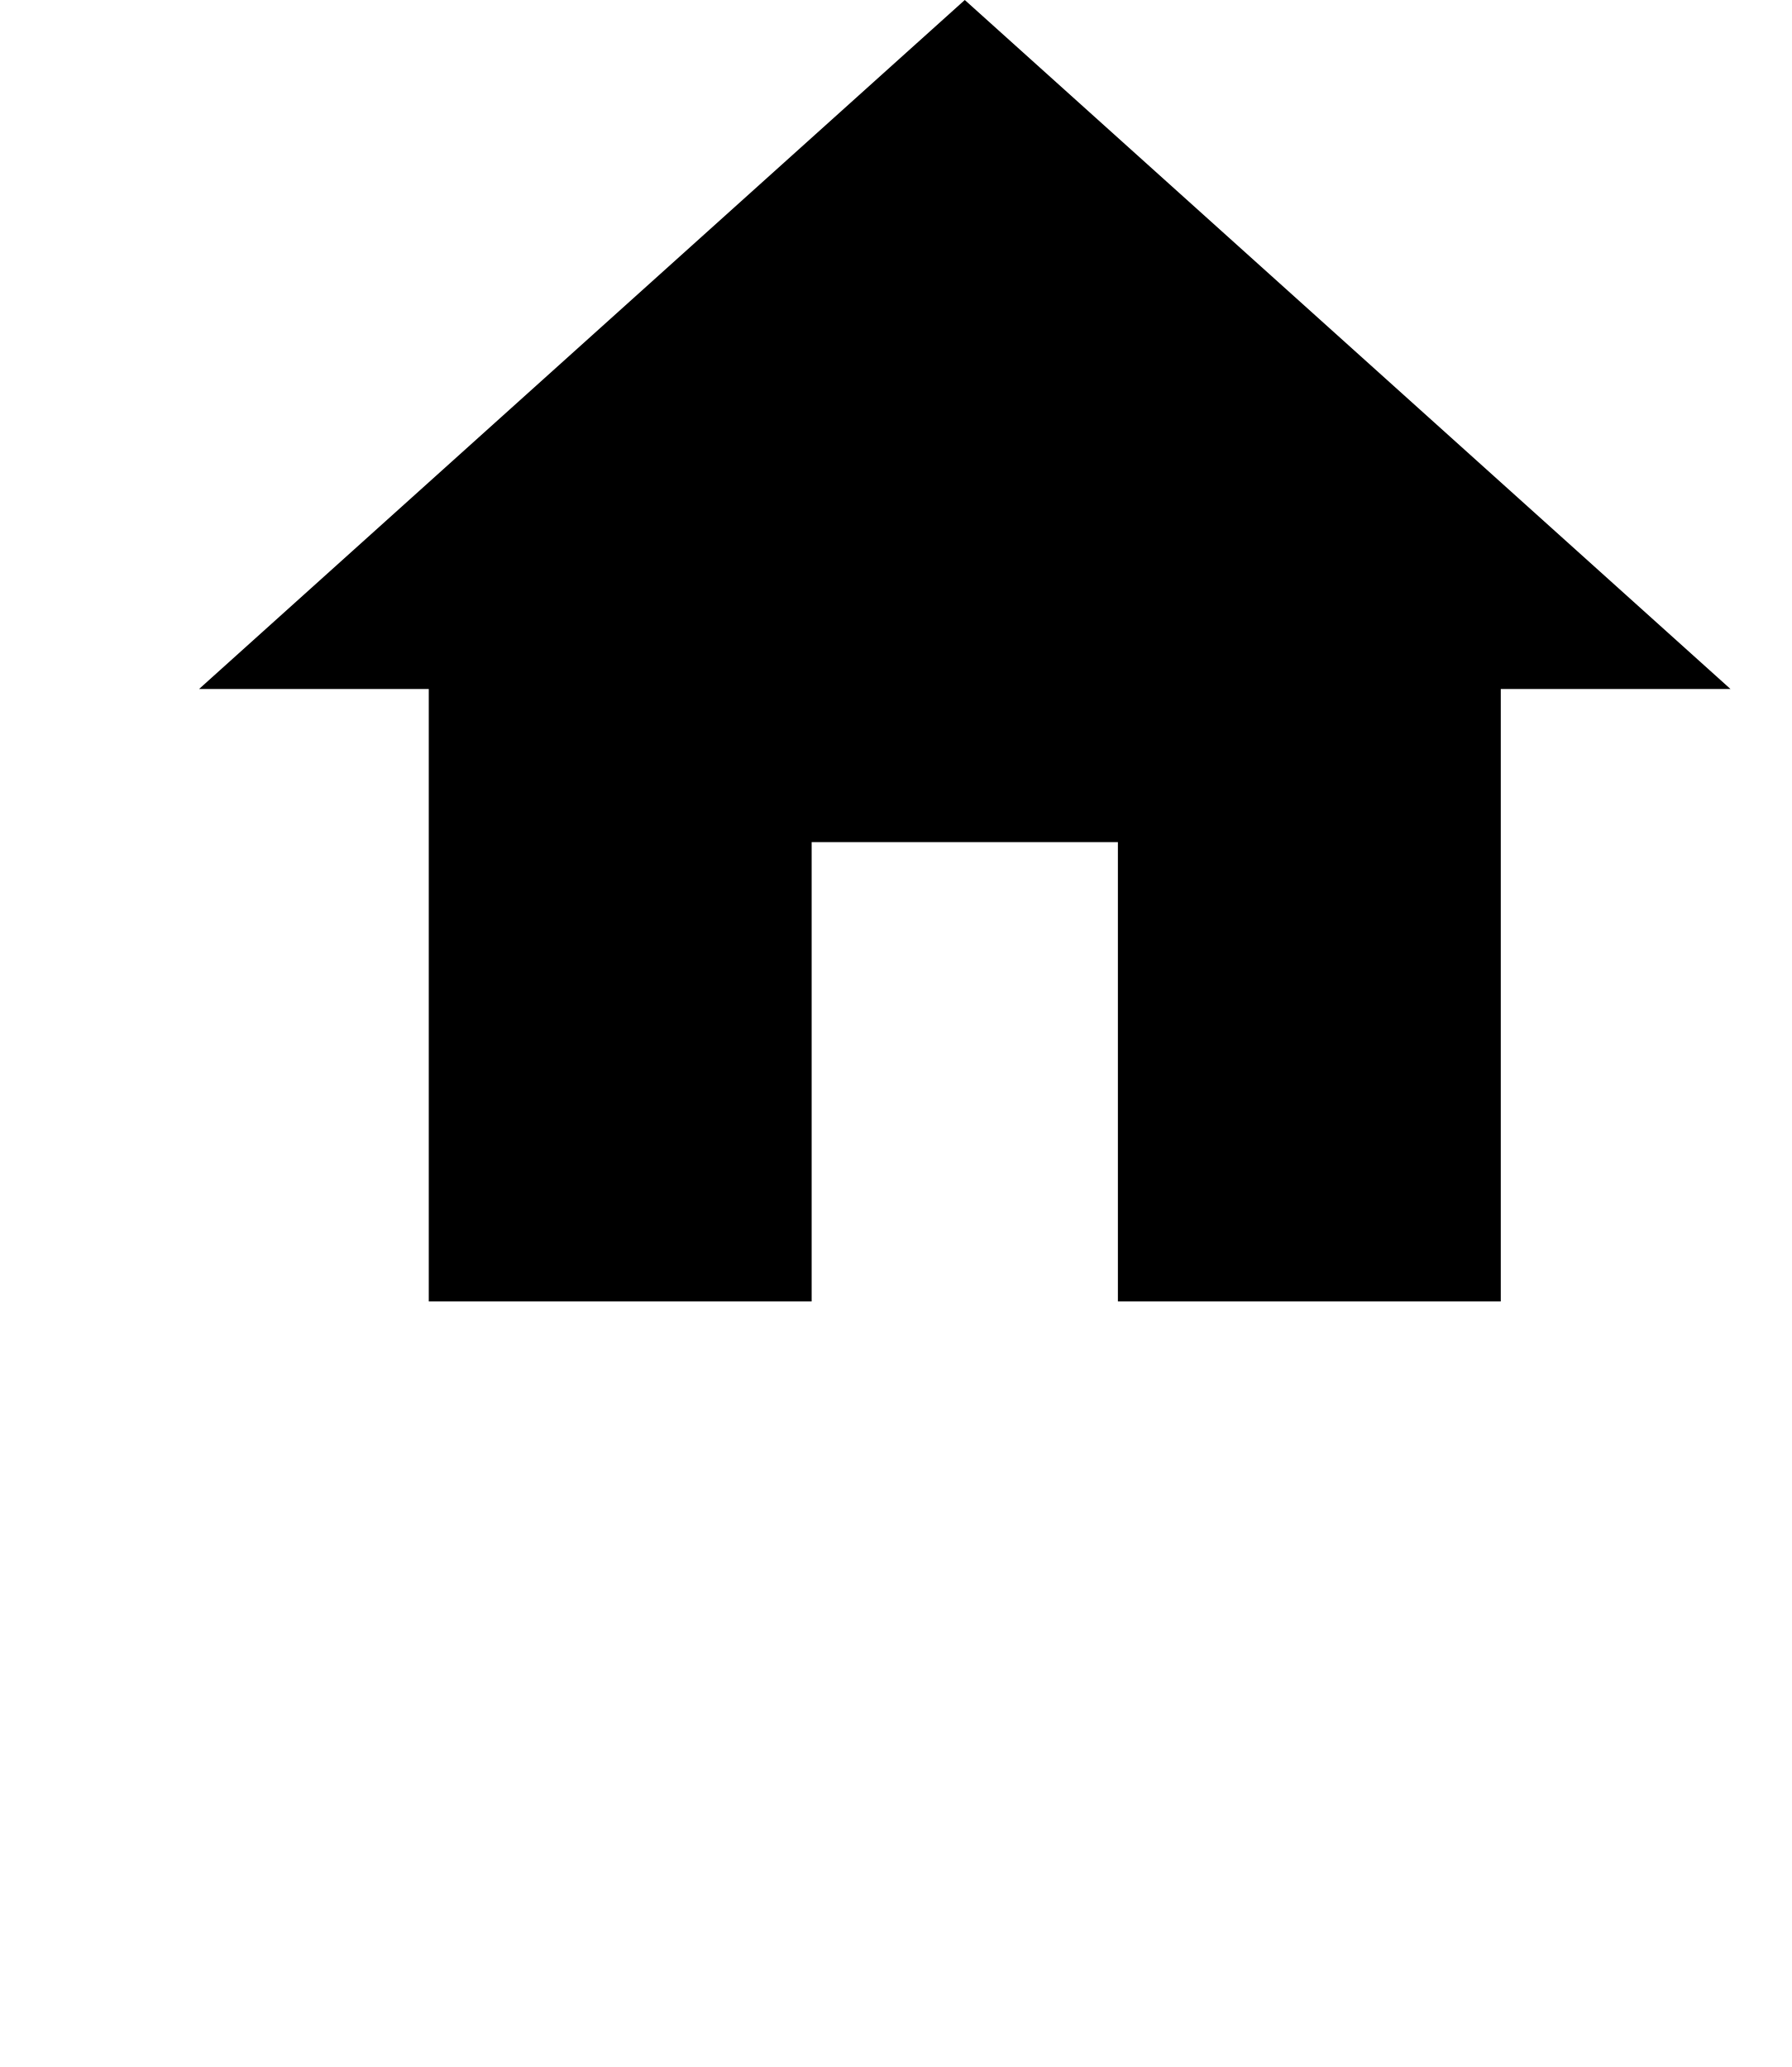
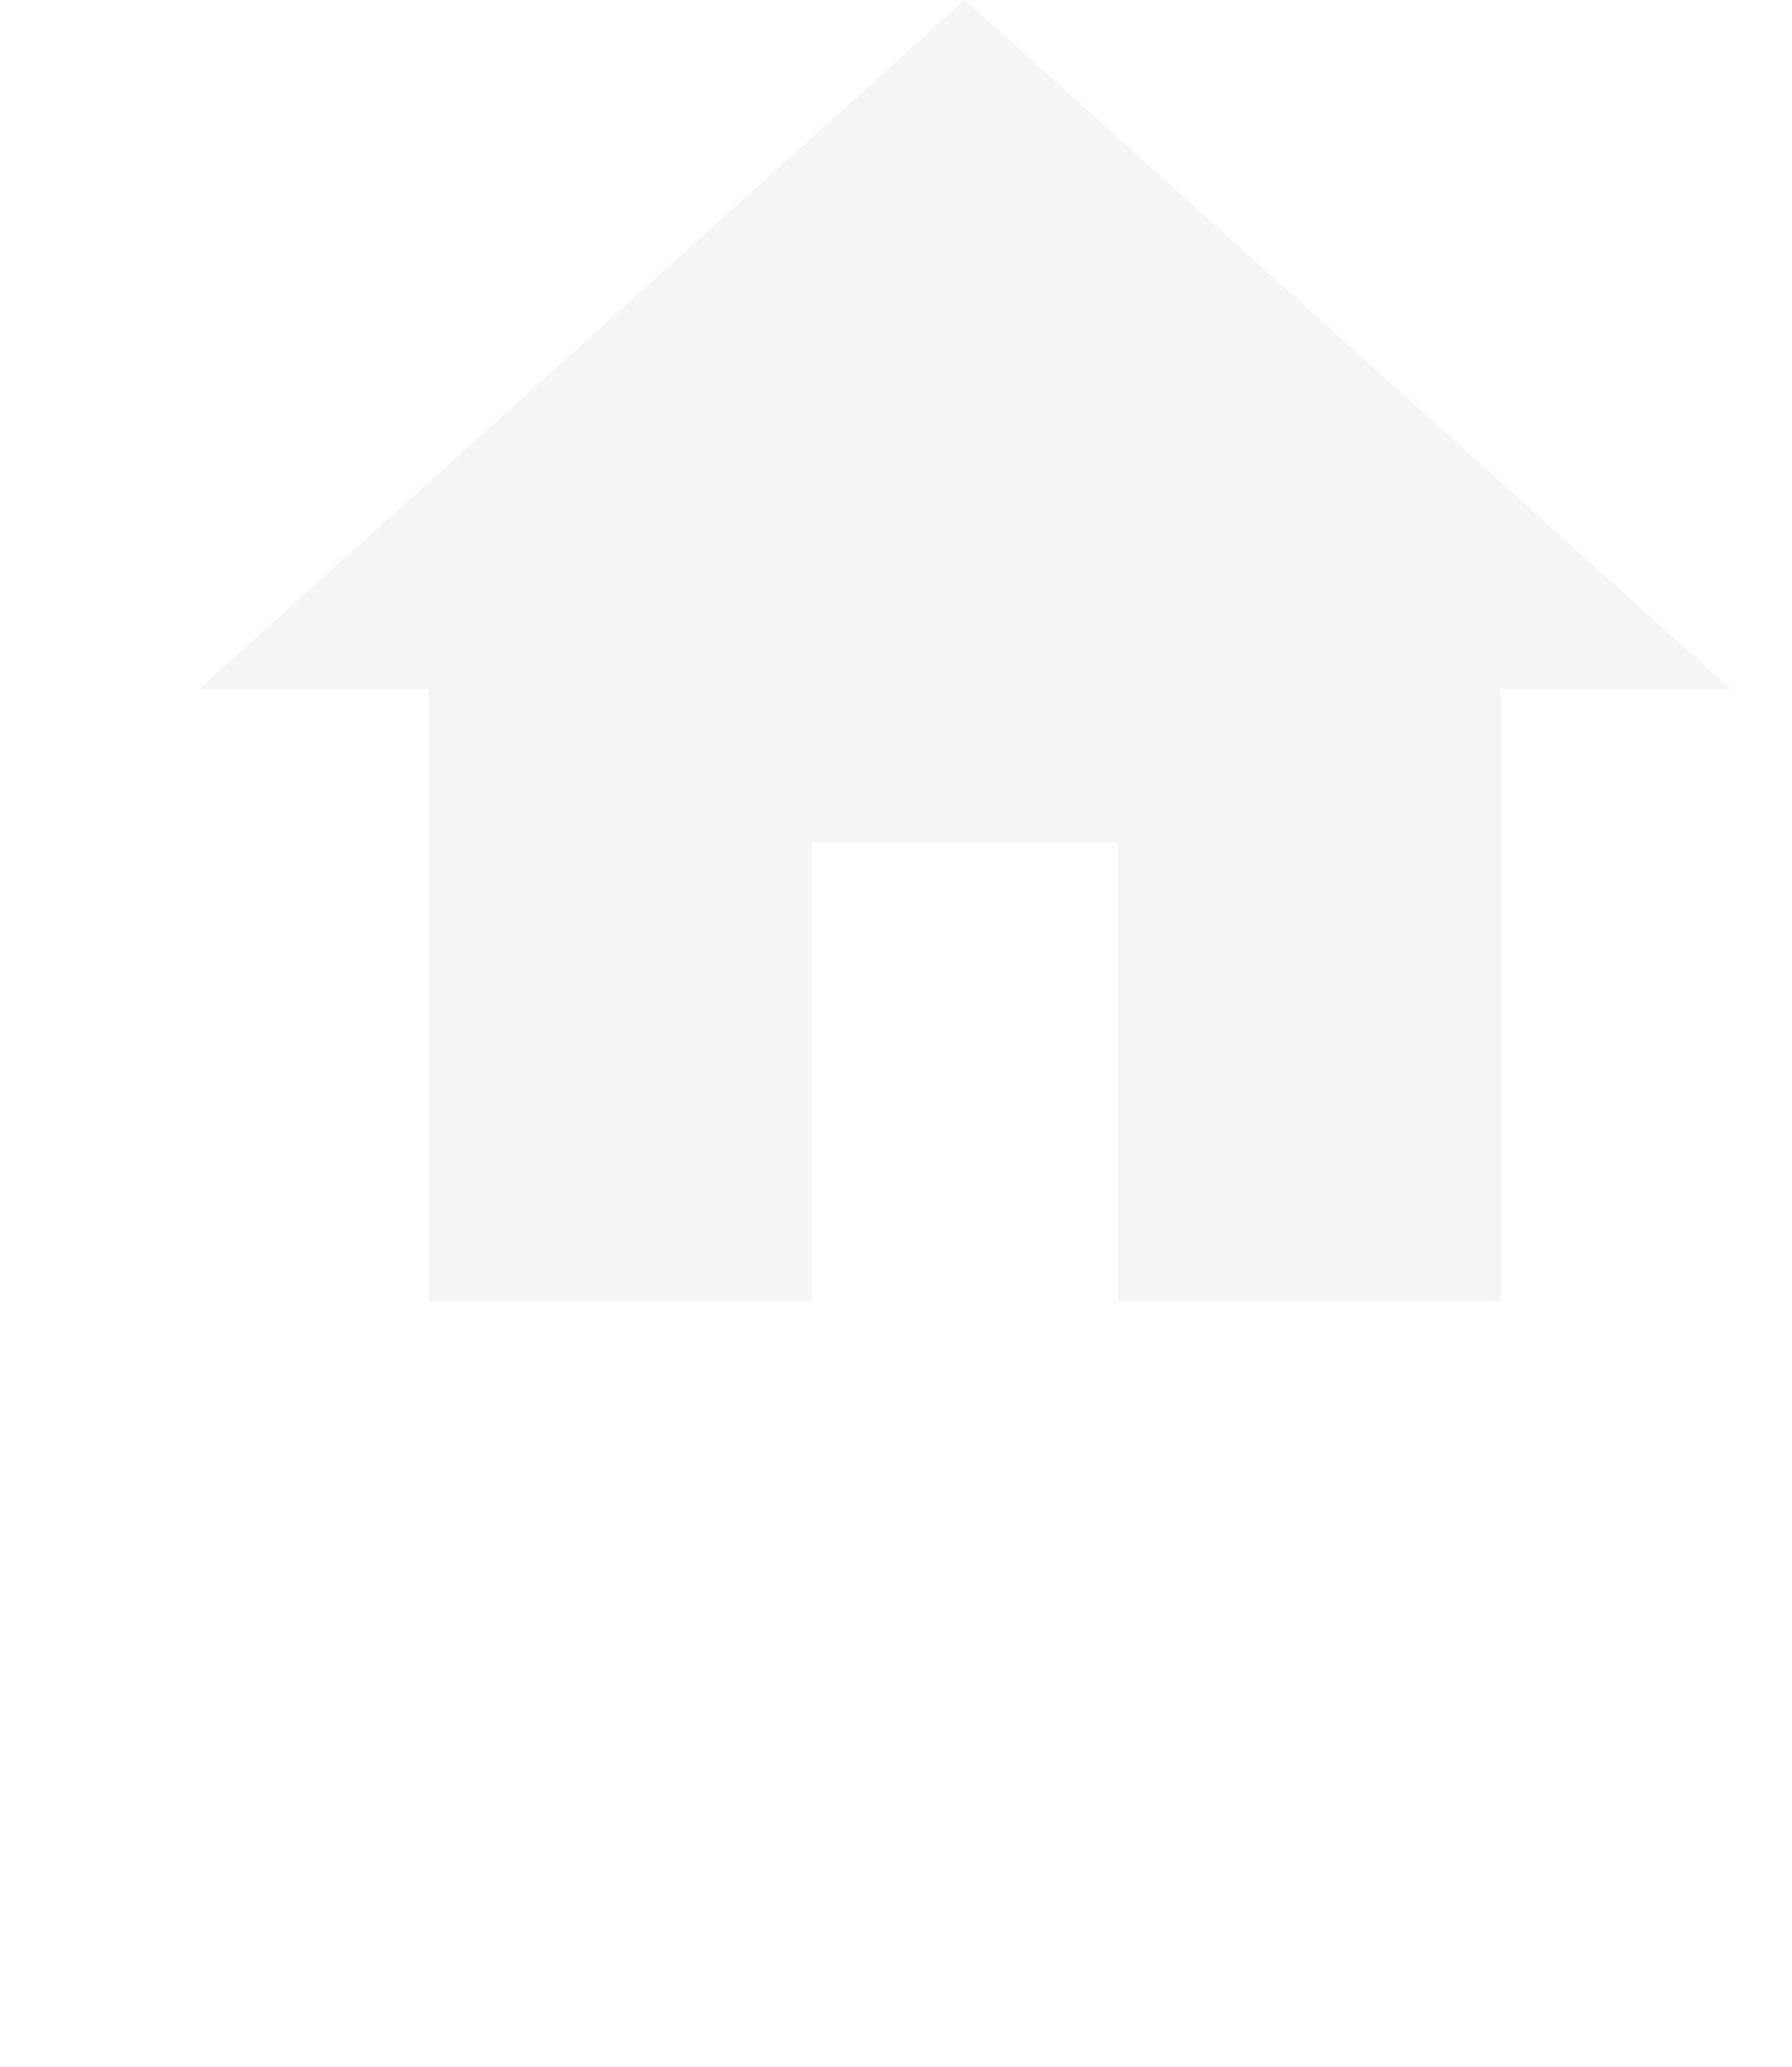
<svg xmlns="http://www.w3.org/2000/svg" width="39px" height="45px" viewBox="0 0 39 45" version="1.1">
  <defs />
  <g id="current-flow" stroke="none" stroke-width="1" fill="none" fill-rule="evenodd">
-     <g id="choose_business" transform="translate(-58, -608)" fill="black">
+     <g id="choose_business" transform="translate(-58, -608)" fill="#f4f4f4">
      <g id="buttom_nav" transform="translate(57, 608)">
        <g id="home">
          <polygon id="Shape" points="18.667 28.333 18.667 18.333 25.333 18.333 25.333 28.333 33.667 28.333 33.667 15 38.667 15 22 0 5.333 15 10.333 15 10.333 28.333" />
          <text id="Home" font-family="OpenSans-Semibold, Open Sans" font-size="14" font-weight="500" line-spacing="20">
                    </text>
        </g>
      </g>
    </g>
  </g>
</svg>
